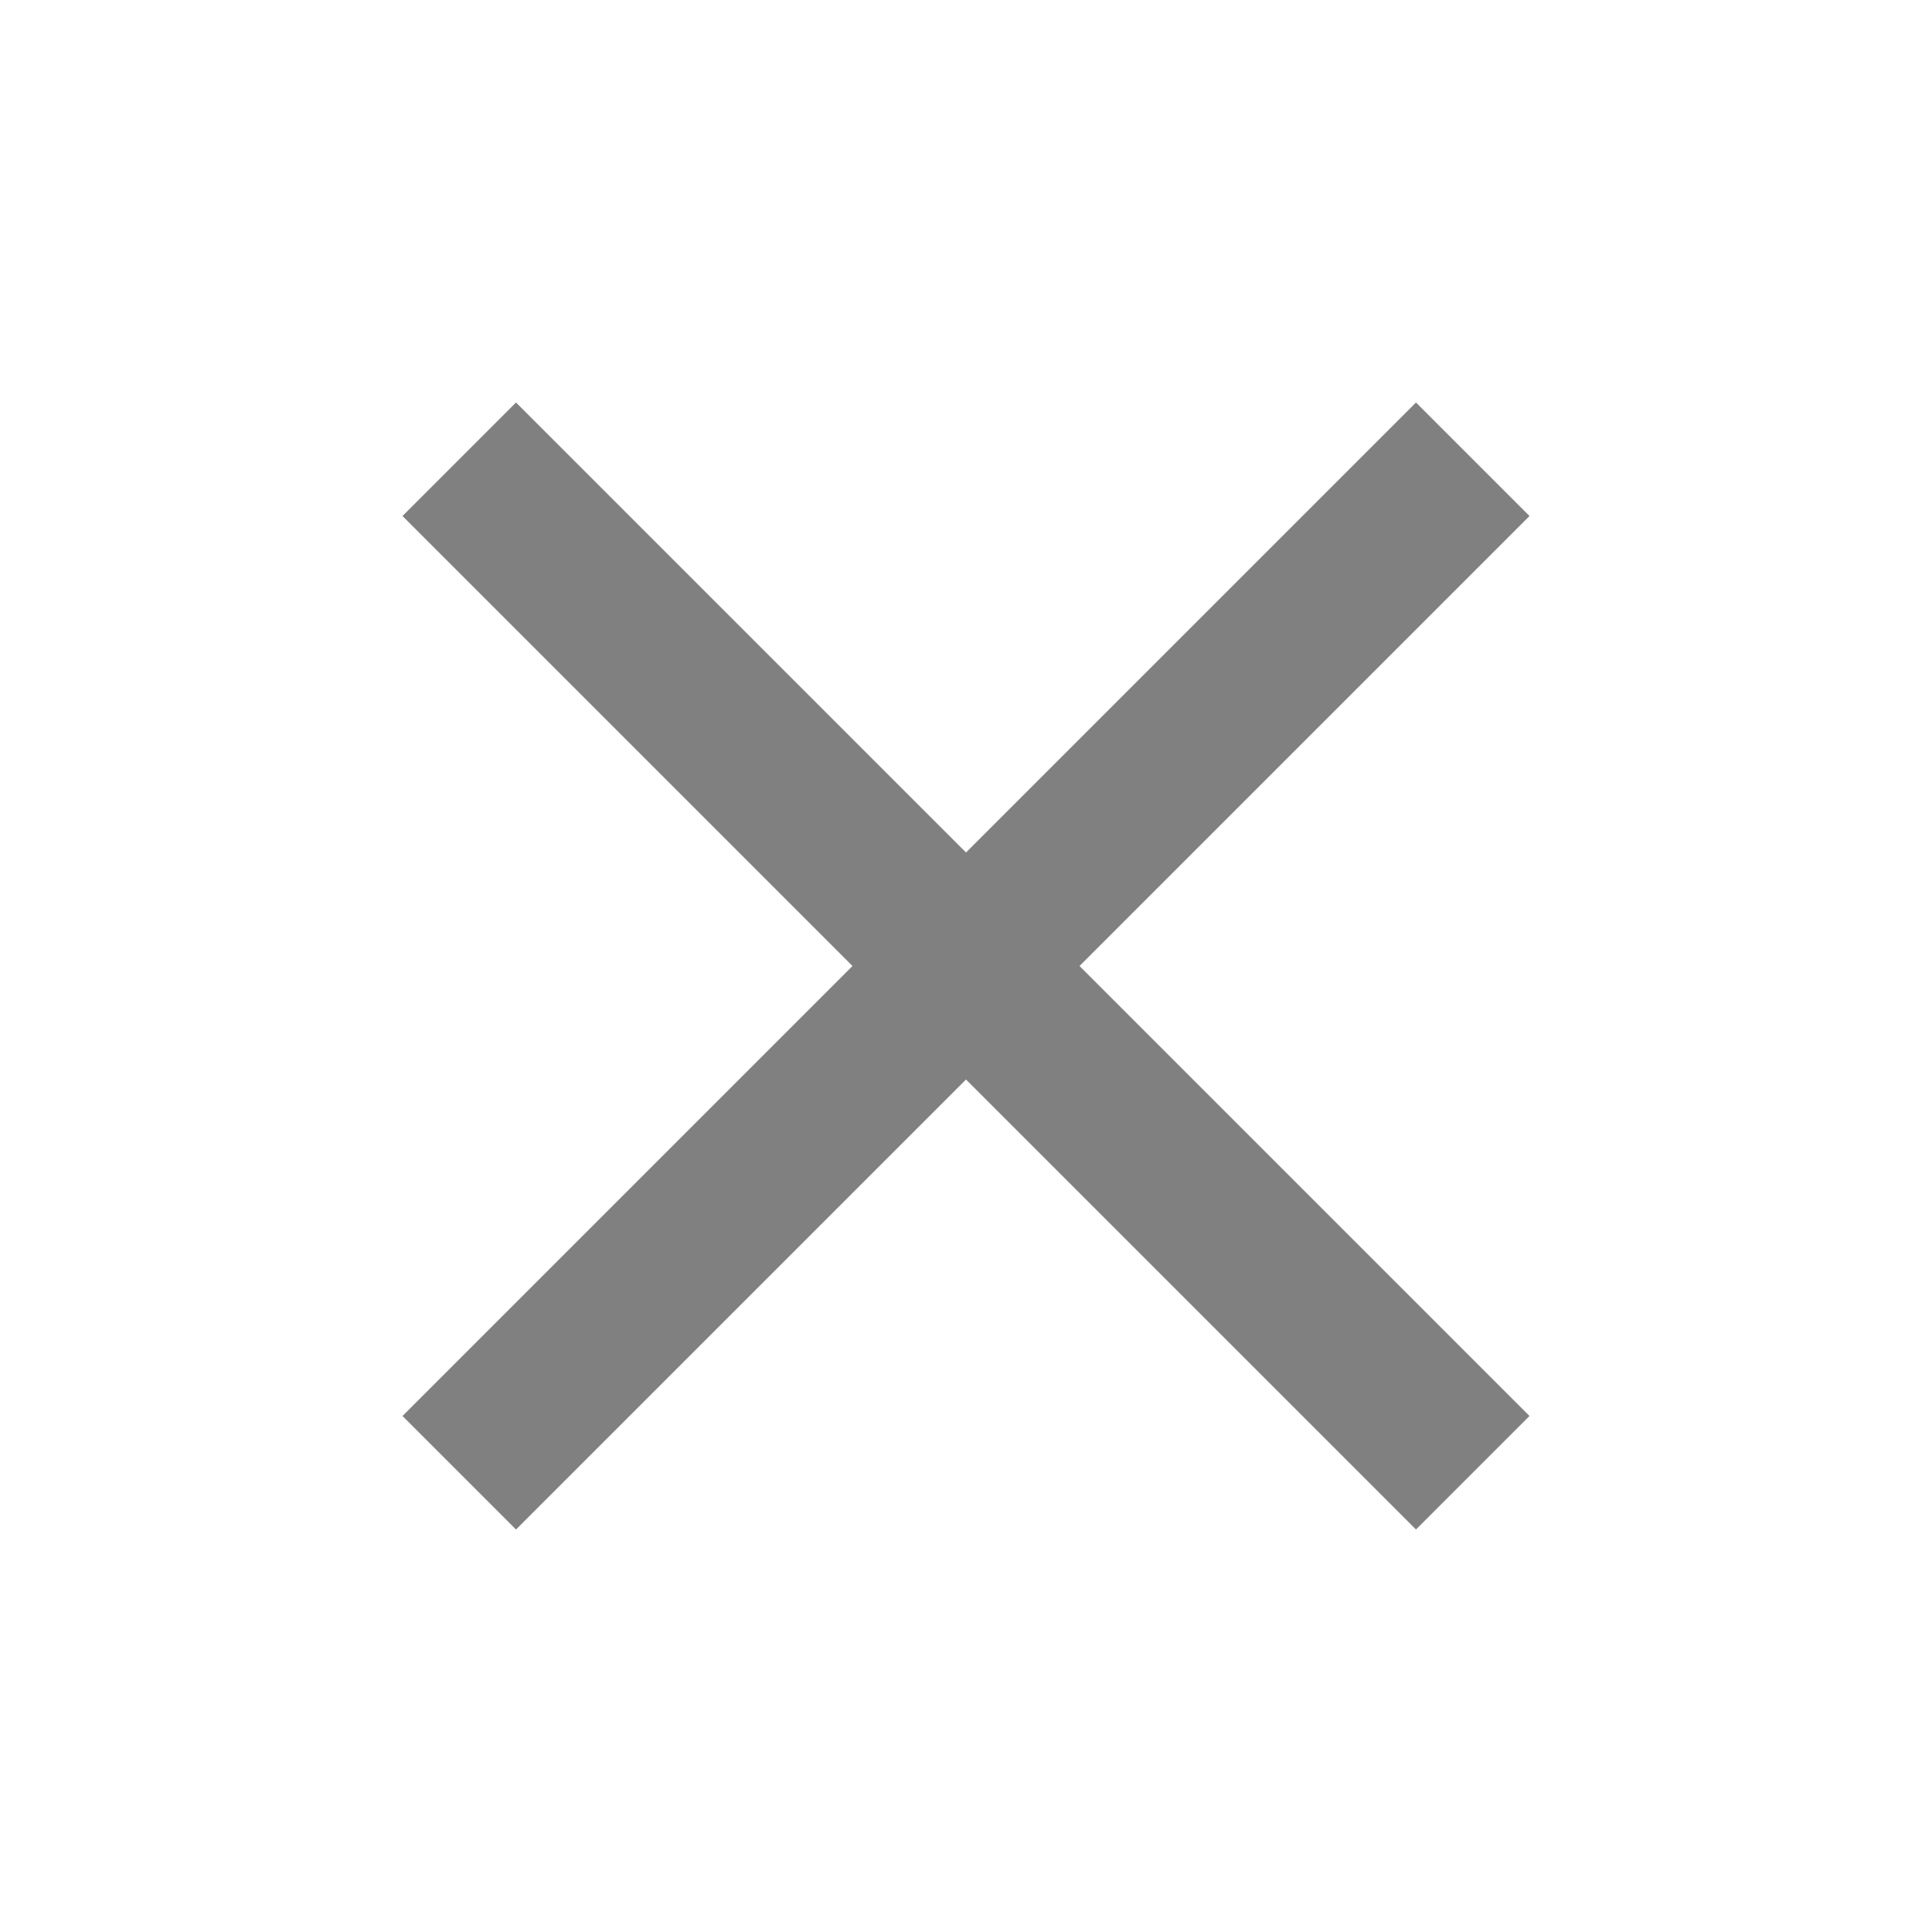
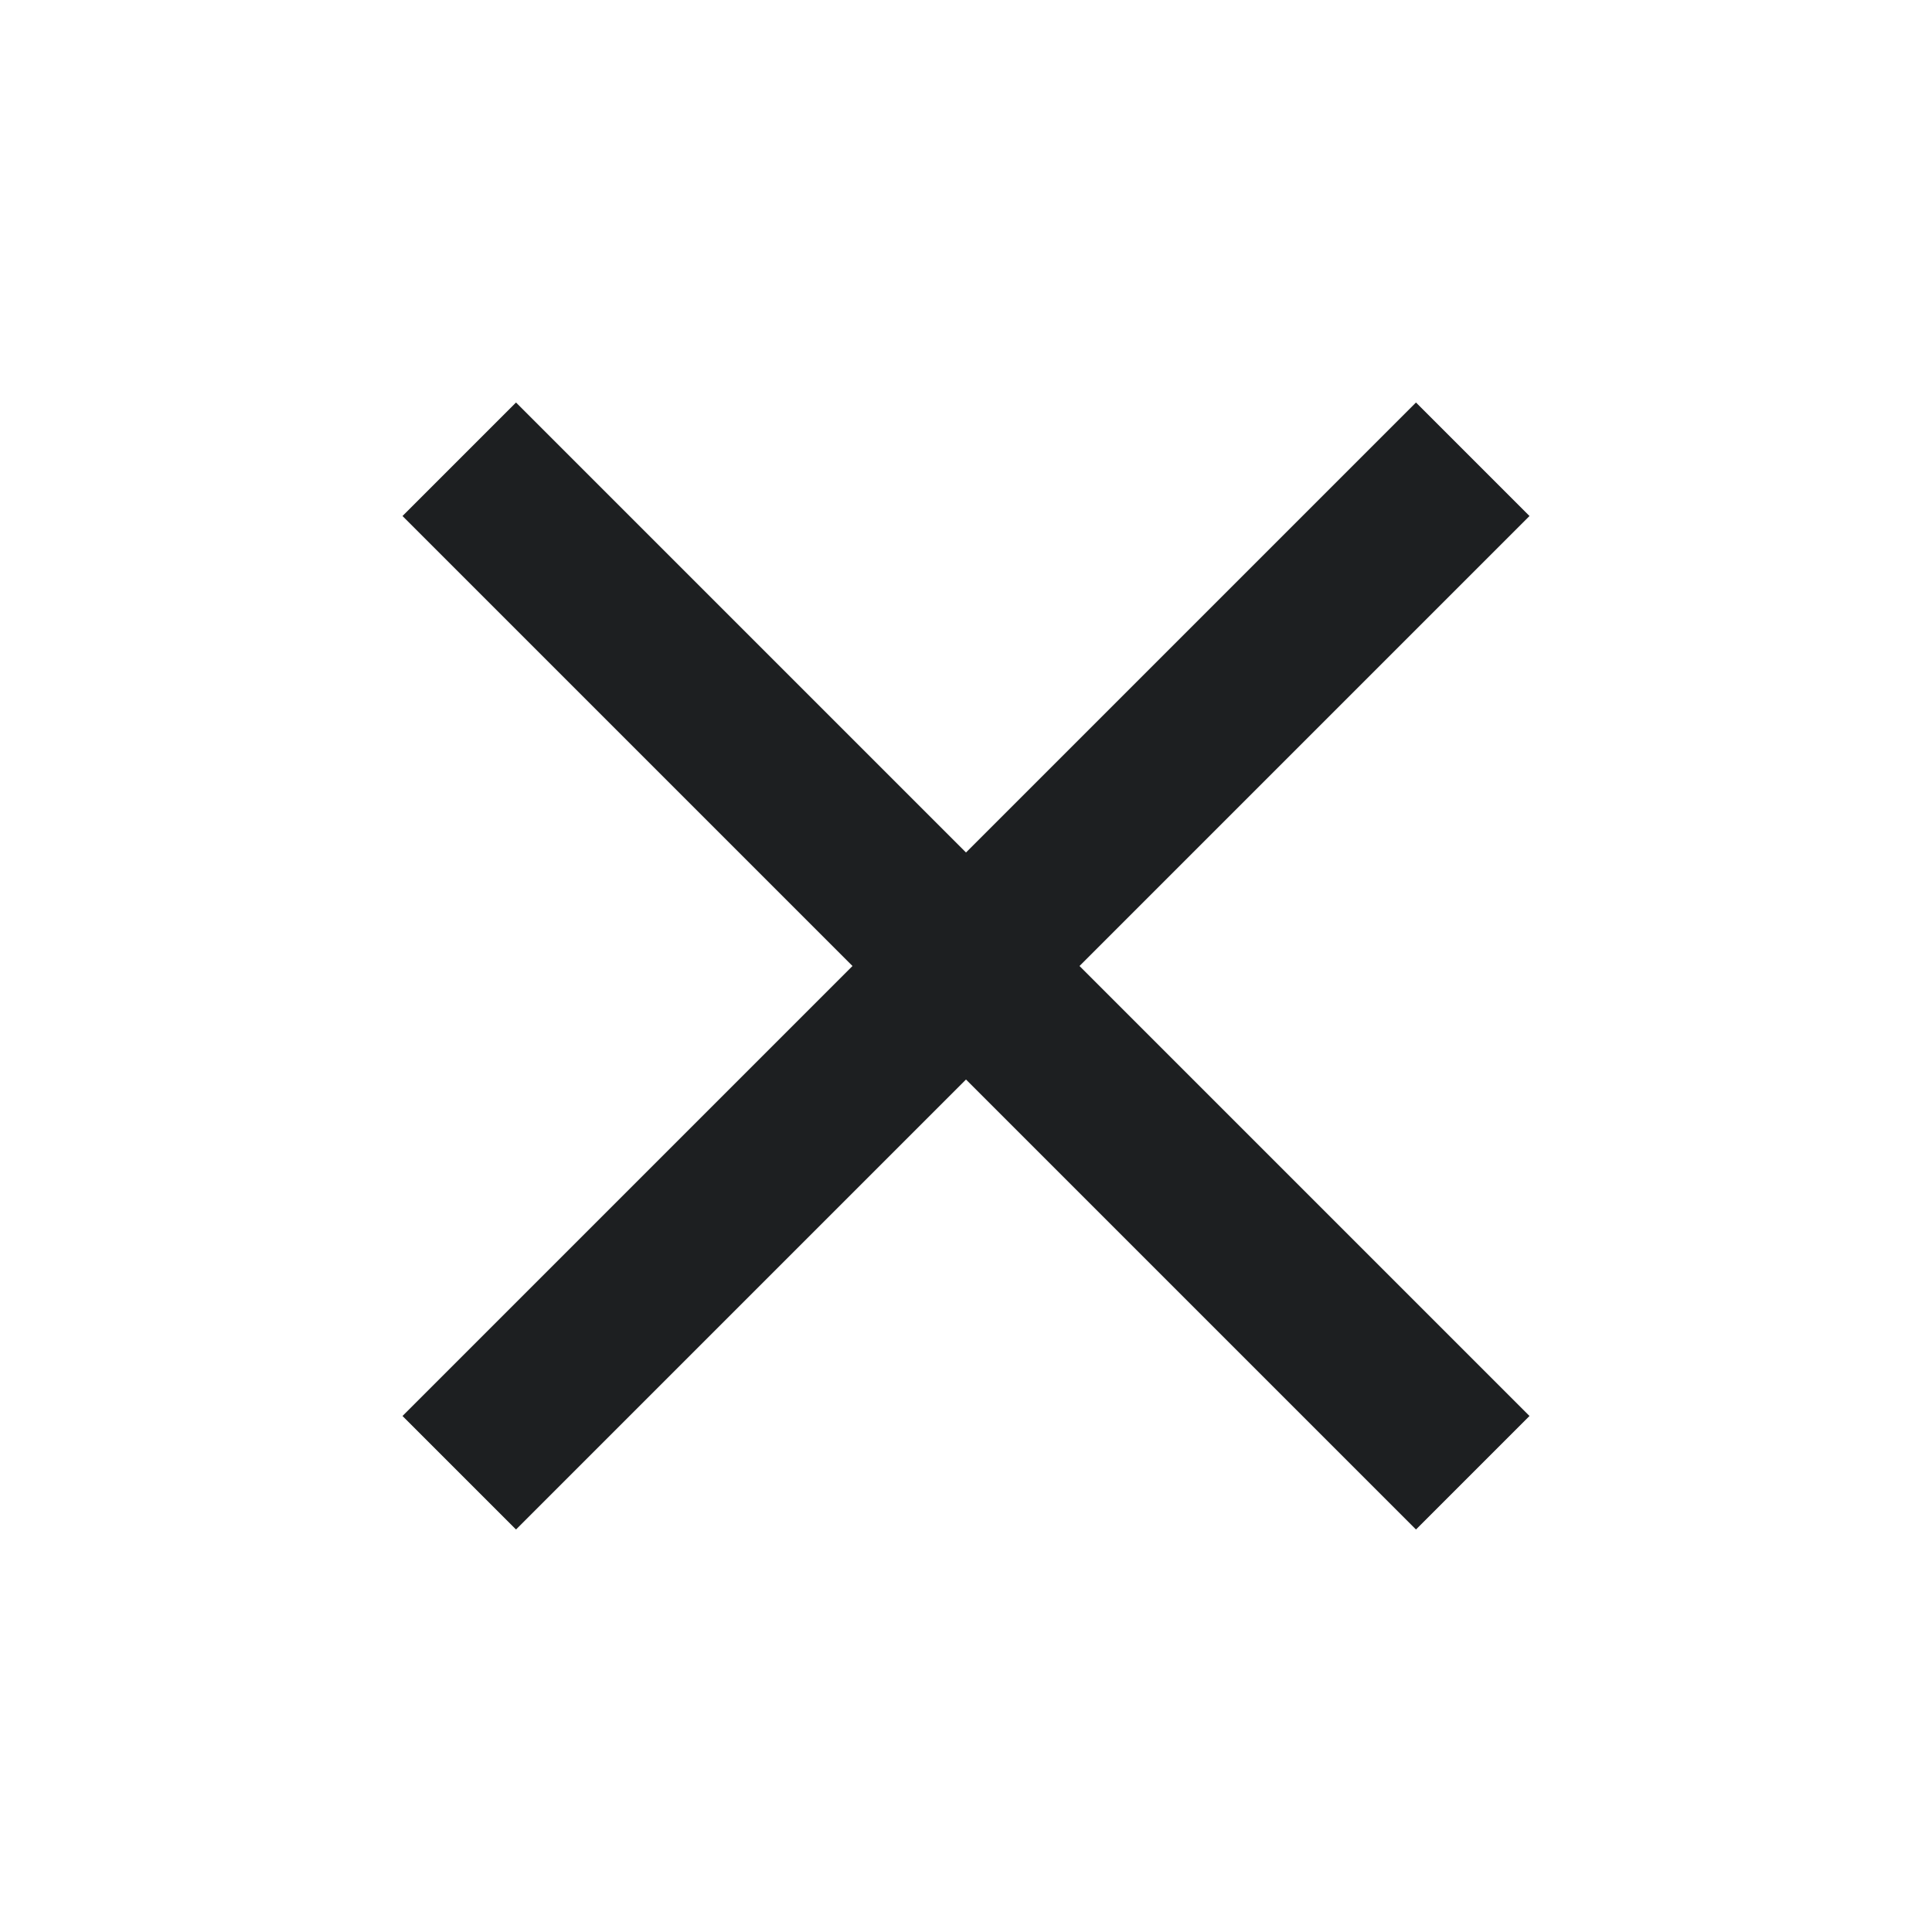
- <svg xmlns="http://www.w3.org/2000/svg" height="24px" viewBox="0 0 24 24" width="24px" fill="#808080">
+ <svg xmlns="http://www.w3.org/2000/svg" height="24px" viewBox="0 0 24 24" width="24px" fill="#1d1f21">
  <path d="M0 0h24v24H0V0z" fill="none" />
  <path d="M19 6.41L17.59 5 12 10.59 6.41 5 5 6.41 10.59 12 5 17.59 6.41 19 12 13.41 17.59 19 19 17.59 13.41 12 19 6.41z" />
</svg>
